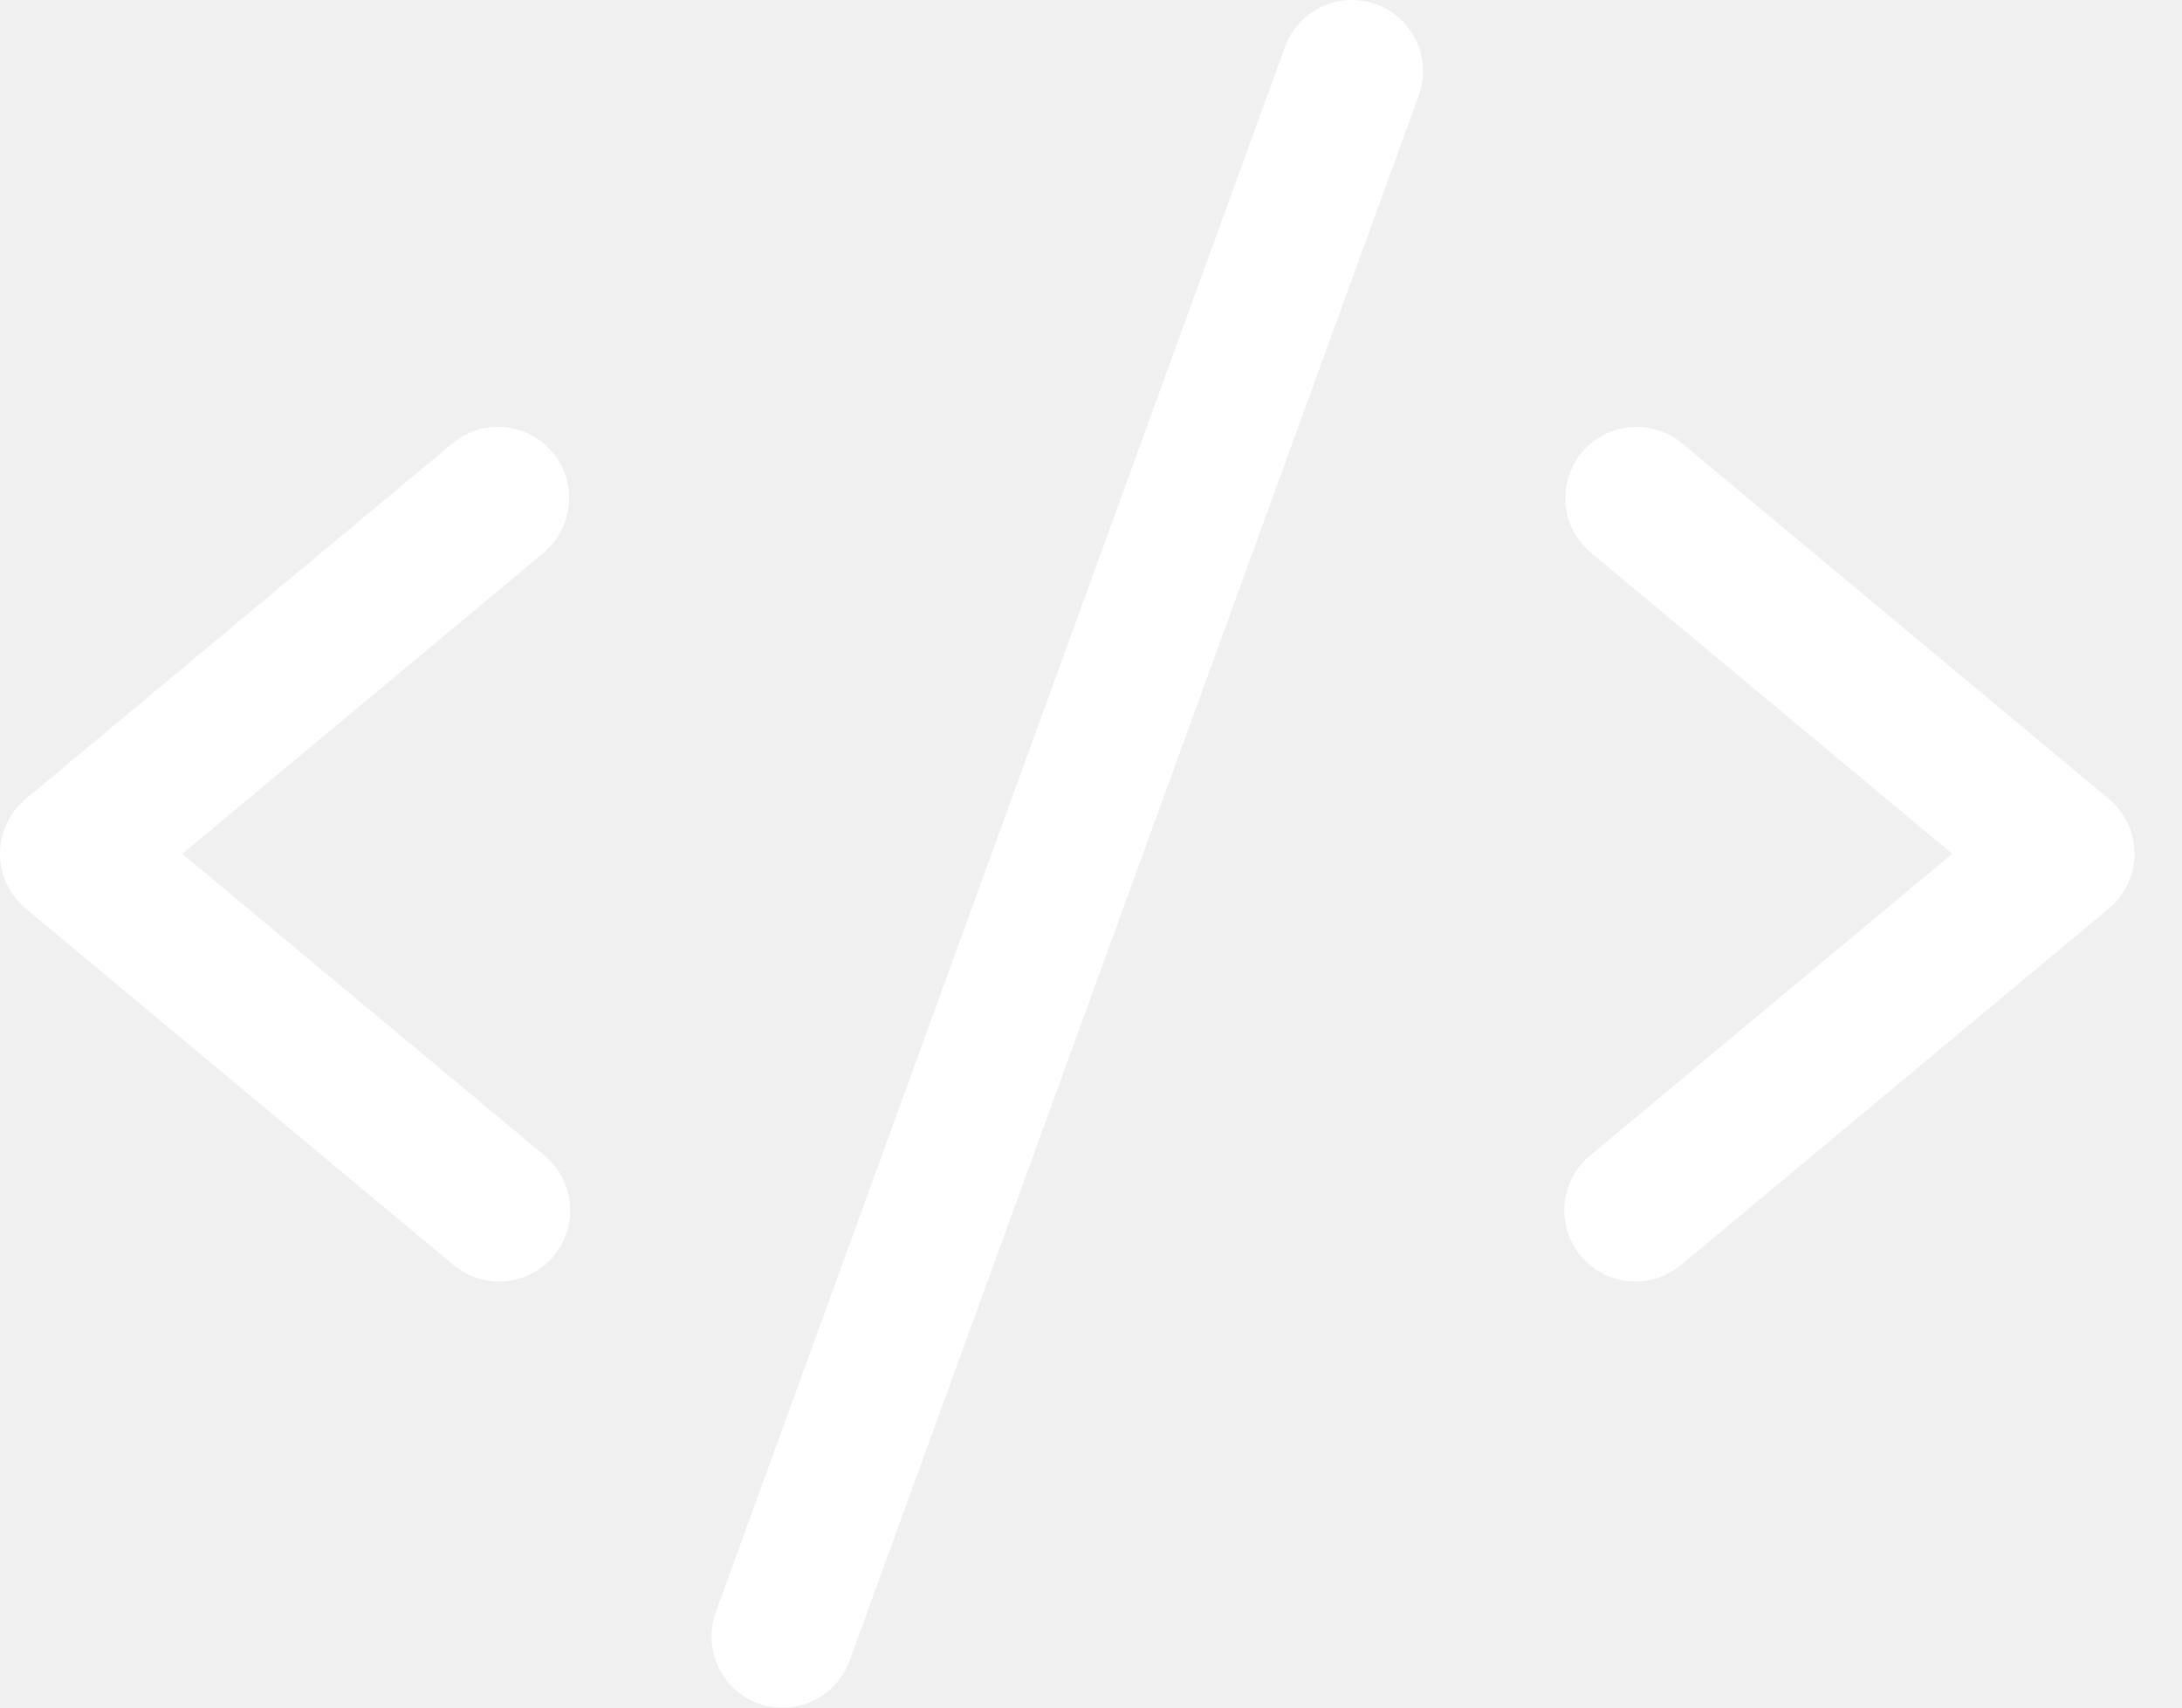
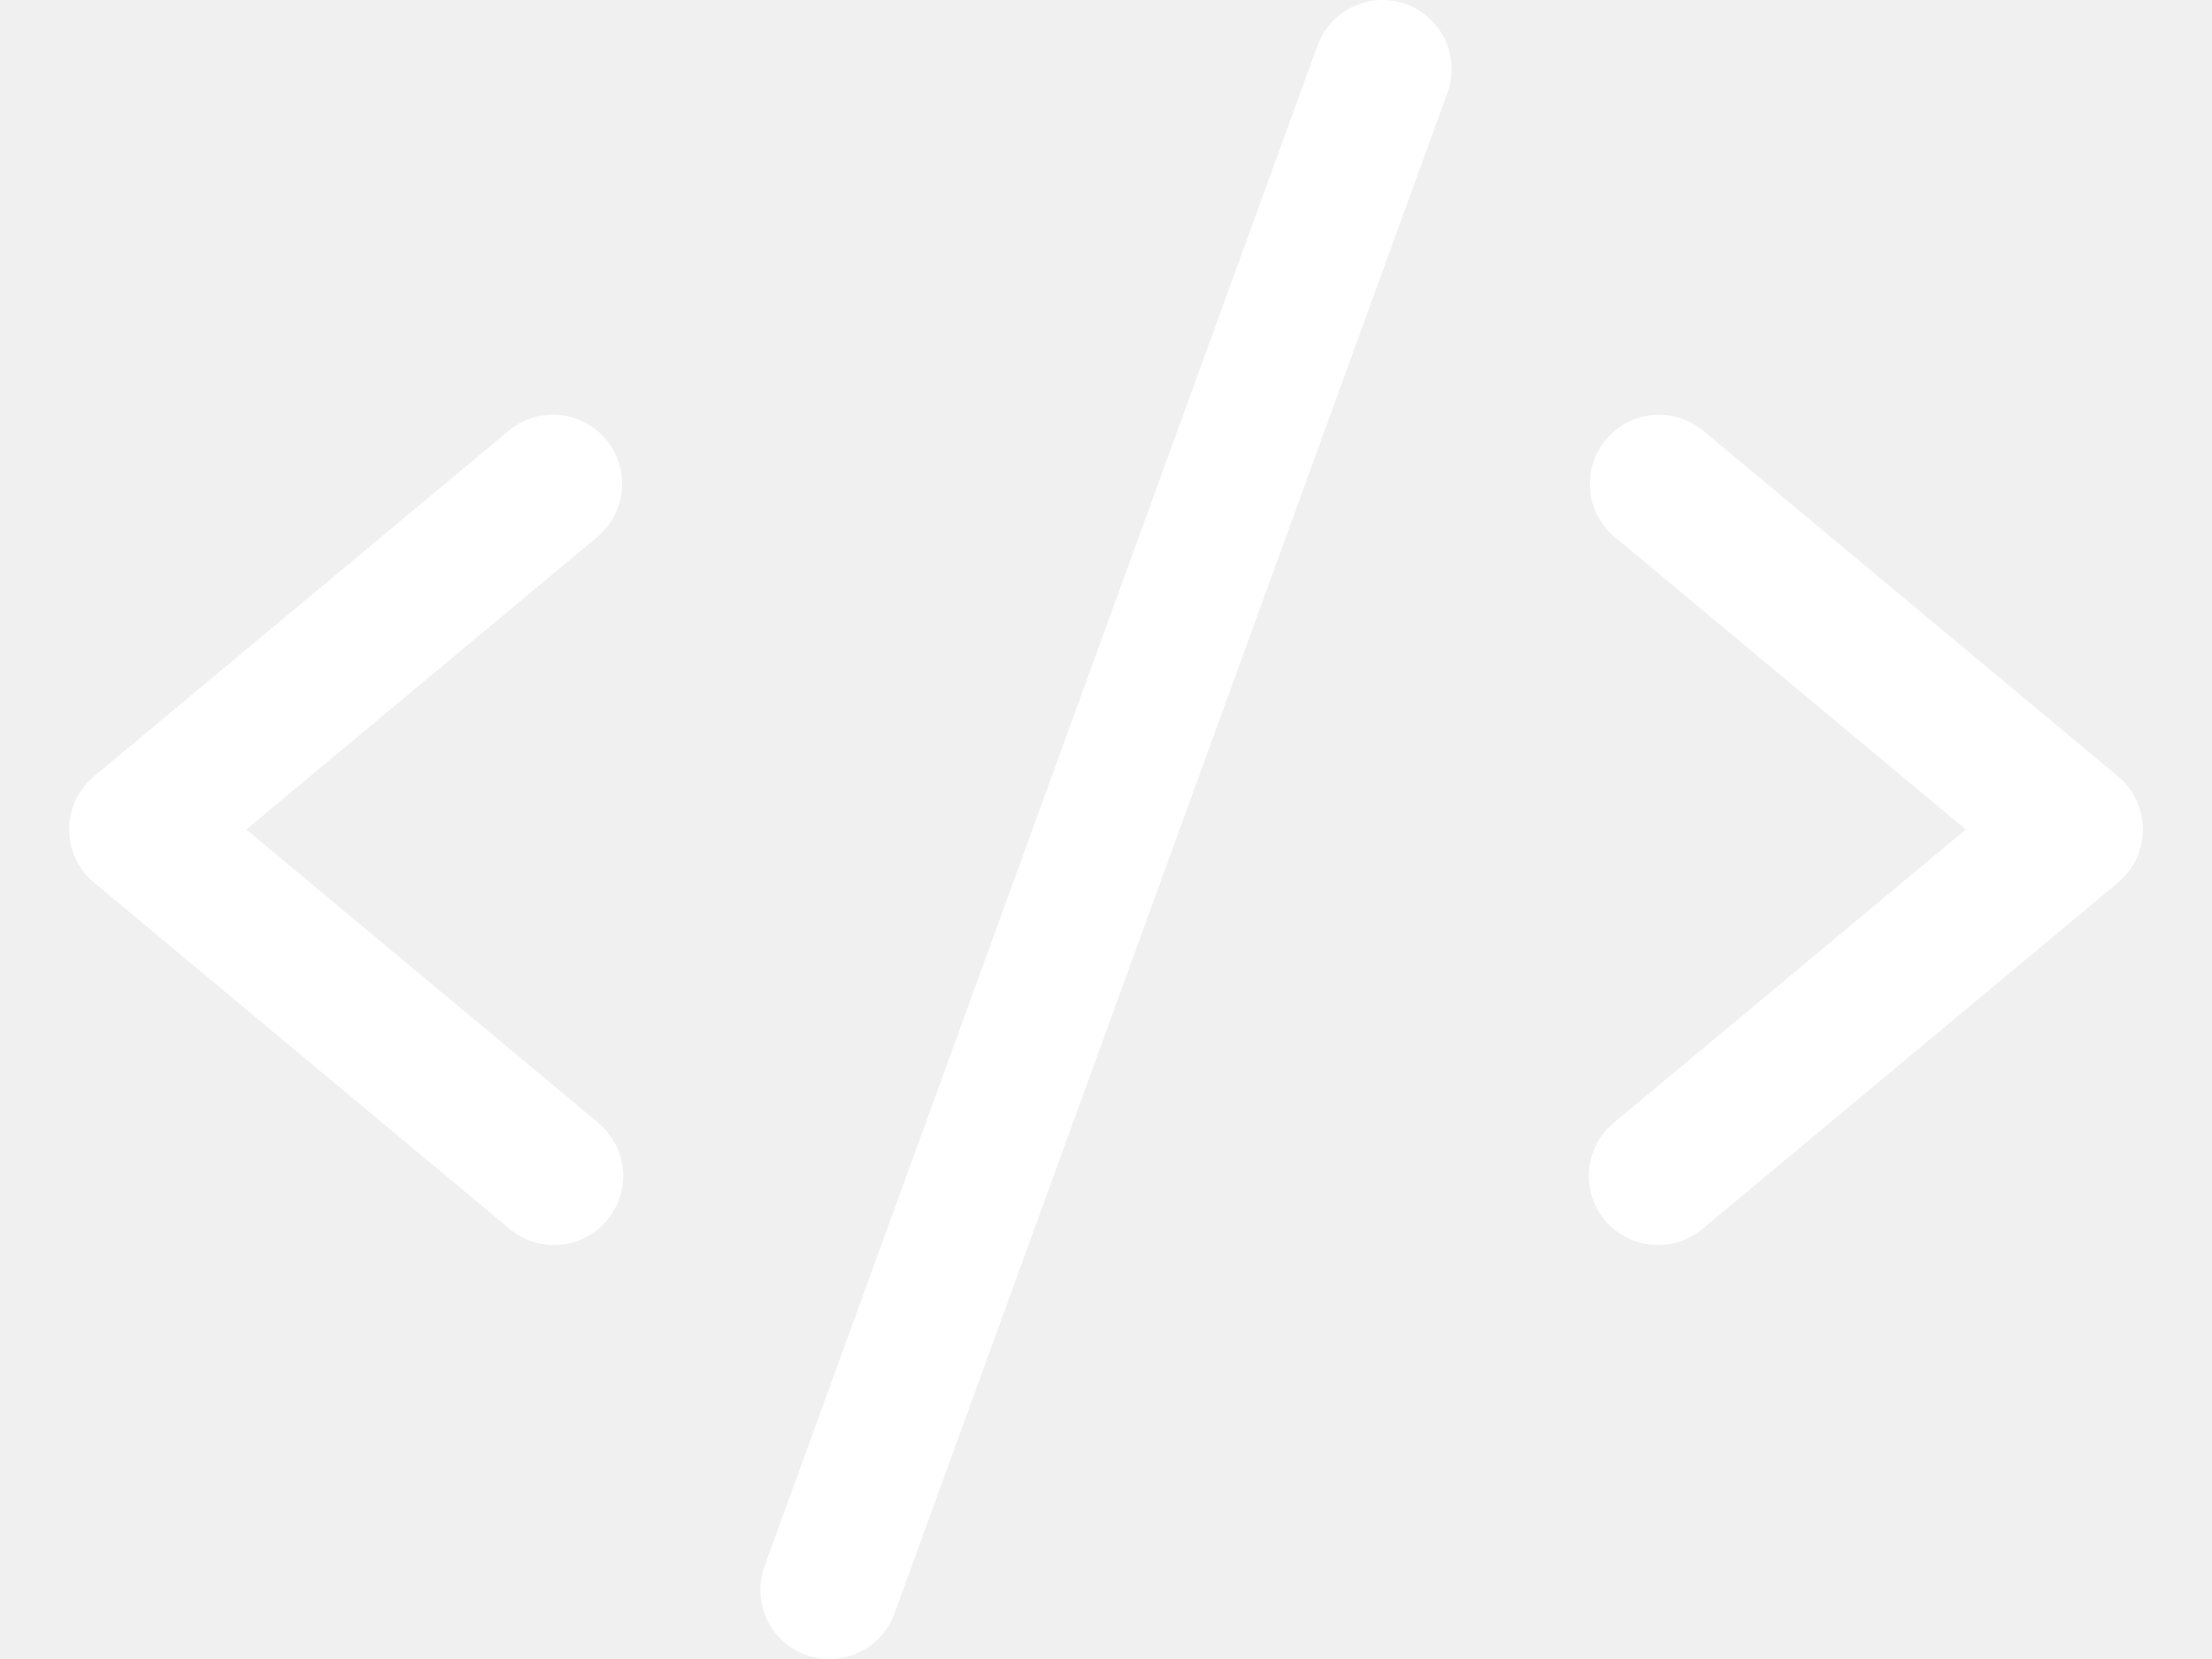
- <svg xmlns="http://www.w3.org/2000/svg" width="23" height="18" viewBox="0 0 23 18" fill="none">
-   <path fill-rule="evenodd" clip-rule="evenodd" d="M5.73 5.827L1.922 9L5.73 12.173C5.942 12.343 6.045 12.614 6.001 12.882C5.956 13.15 5.771 13.372 5.515 13.464C5.26 13.557 4.975 13.503 4.77 13.326L0.27 9.576C0.099 9.433 -1.91927e-05 9.222 -1.91927e-05 9C-1.91927e-05 8.777 0.099 8.566 0.27 8.423L4.77 4.673C5.088 4.408 5.561 4.452 5.826 4.77C6.091 5.088 6.048 5.561 5.73 5.827ZM22.23 8.423L17.73 4.673C17.524 4.502 17.242 4.453 16.99 4.546C16.739 4.639 16.556 4.858 16.51 5.123C16.465 5.387 16.564 5.655 16.77 5.827L20.578 9L16.77 12.173C16.558 12.343 16.454 12.614 16.499 12.882C16.543 13.15 16.729 13.372 16.984 13.464C17.239 13.557 17.525 13.503 17.73 13.326L22.23 9.576C22.401 9.433 22.5 9.222 22.5 9C22.5 8.777 22.401 8.566 22.23 8.423ZM14.506 0.045C14.319 -0.023 14.112 -0.014 13.932 0.071C13.752 0.155 13.613 0.307 13.545 0.494L7.545 16.994C7.477 17.181 7.486 17.388 7.57 17.568C7.654 17.748 7.807 17.888 7.994 17.956C8.076 17.985 8.163 18 8.25 18C8.565 18 8.847 17.802 8.955 17.506L14.955 1.006C15.023 0.819 15.014 0.613 14.929 0.432C14.845 0.252 14.693 0.113 14.506 0.045Z" fill="white" />
+ <svg xmlns="http://www.w3.org/2000/svg" width="24" height="18" viewBox="0 0 24 18" fill="none">
+   <path fill-rule="evenodd" clip-rule="evenodd" d="M6.48 5.827L2.672 9L6.48 12.173C6.692 12.343 6.796 12.614 6.751 12.882C6.707 13.15 6.521 13.372 6.266 13.464C6.01 13.557 5.725 13.503 5.52 13.326L1.02 9.576C0.849 9.433 0.75 9.222 0.75 9C0.75 8.777 0.849 8.566 1.02 8.423L5.52 4.673C5.838 4.408 6.311 4.452 6.577 4.77C6.842 5.088 6.798 5.561 6.48 5.827V5.827ZM22.98 8.423L18.48 4.673C18.274 4.502 17.992 4.453 17.741 4.546C17.489 4.639 17.306 4.858 17.261 5.123C17.215 5.387 17.314 5.655 17.52 5.827L21.328 9L17.52 12.173C17.308 12.343 17.204 12.614 17.249 12.882C17.293 13.15 17.479 13.372 17.734 13.464C17.99 13.557 18.275 13.503 18.48 13.326L22.98 9.576C23.151 9.433 23.25 9.222 23.25 9C23.25 8.777 23.151 8.566 22.98 8.423V8.423ZM15.256 0.045C15.069 -0.023 14.863 -0.014 14.682 0.071C14.502 0.155 14.363 0.307 14.295 0.494L8.295 16.994C8.227 17.181 8.236 17.388 8.32 17.568C8.404 17.748 8.557 17.888 8.744 17.956C8.826 17.985 8.913 18 9 18C9.316 18 9.597 17.802 9.705 17.506L15.705 1.006C15.773 0.819 15.764 0.613 15.68 0.432C15.595 0.252 15.443 0.113 15.256 0.045V0.045Z" fill="white" />
</svg>
